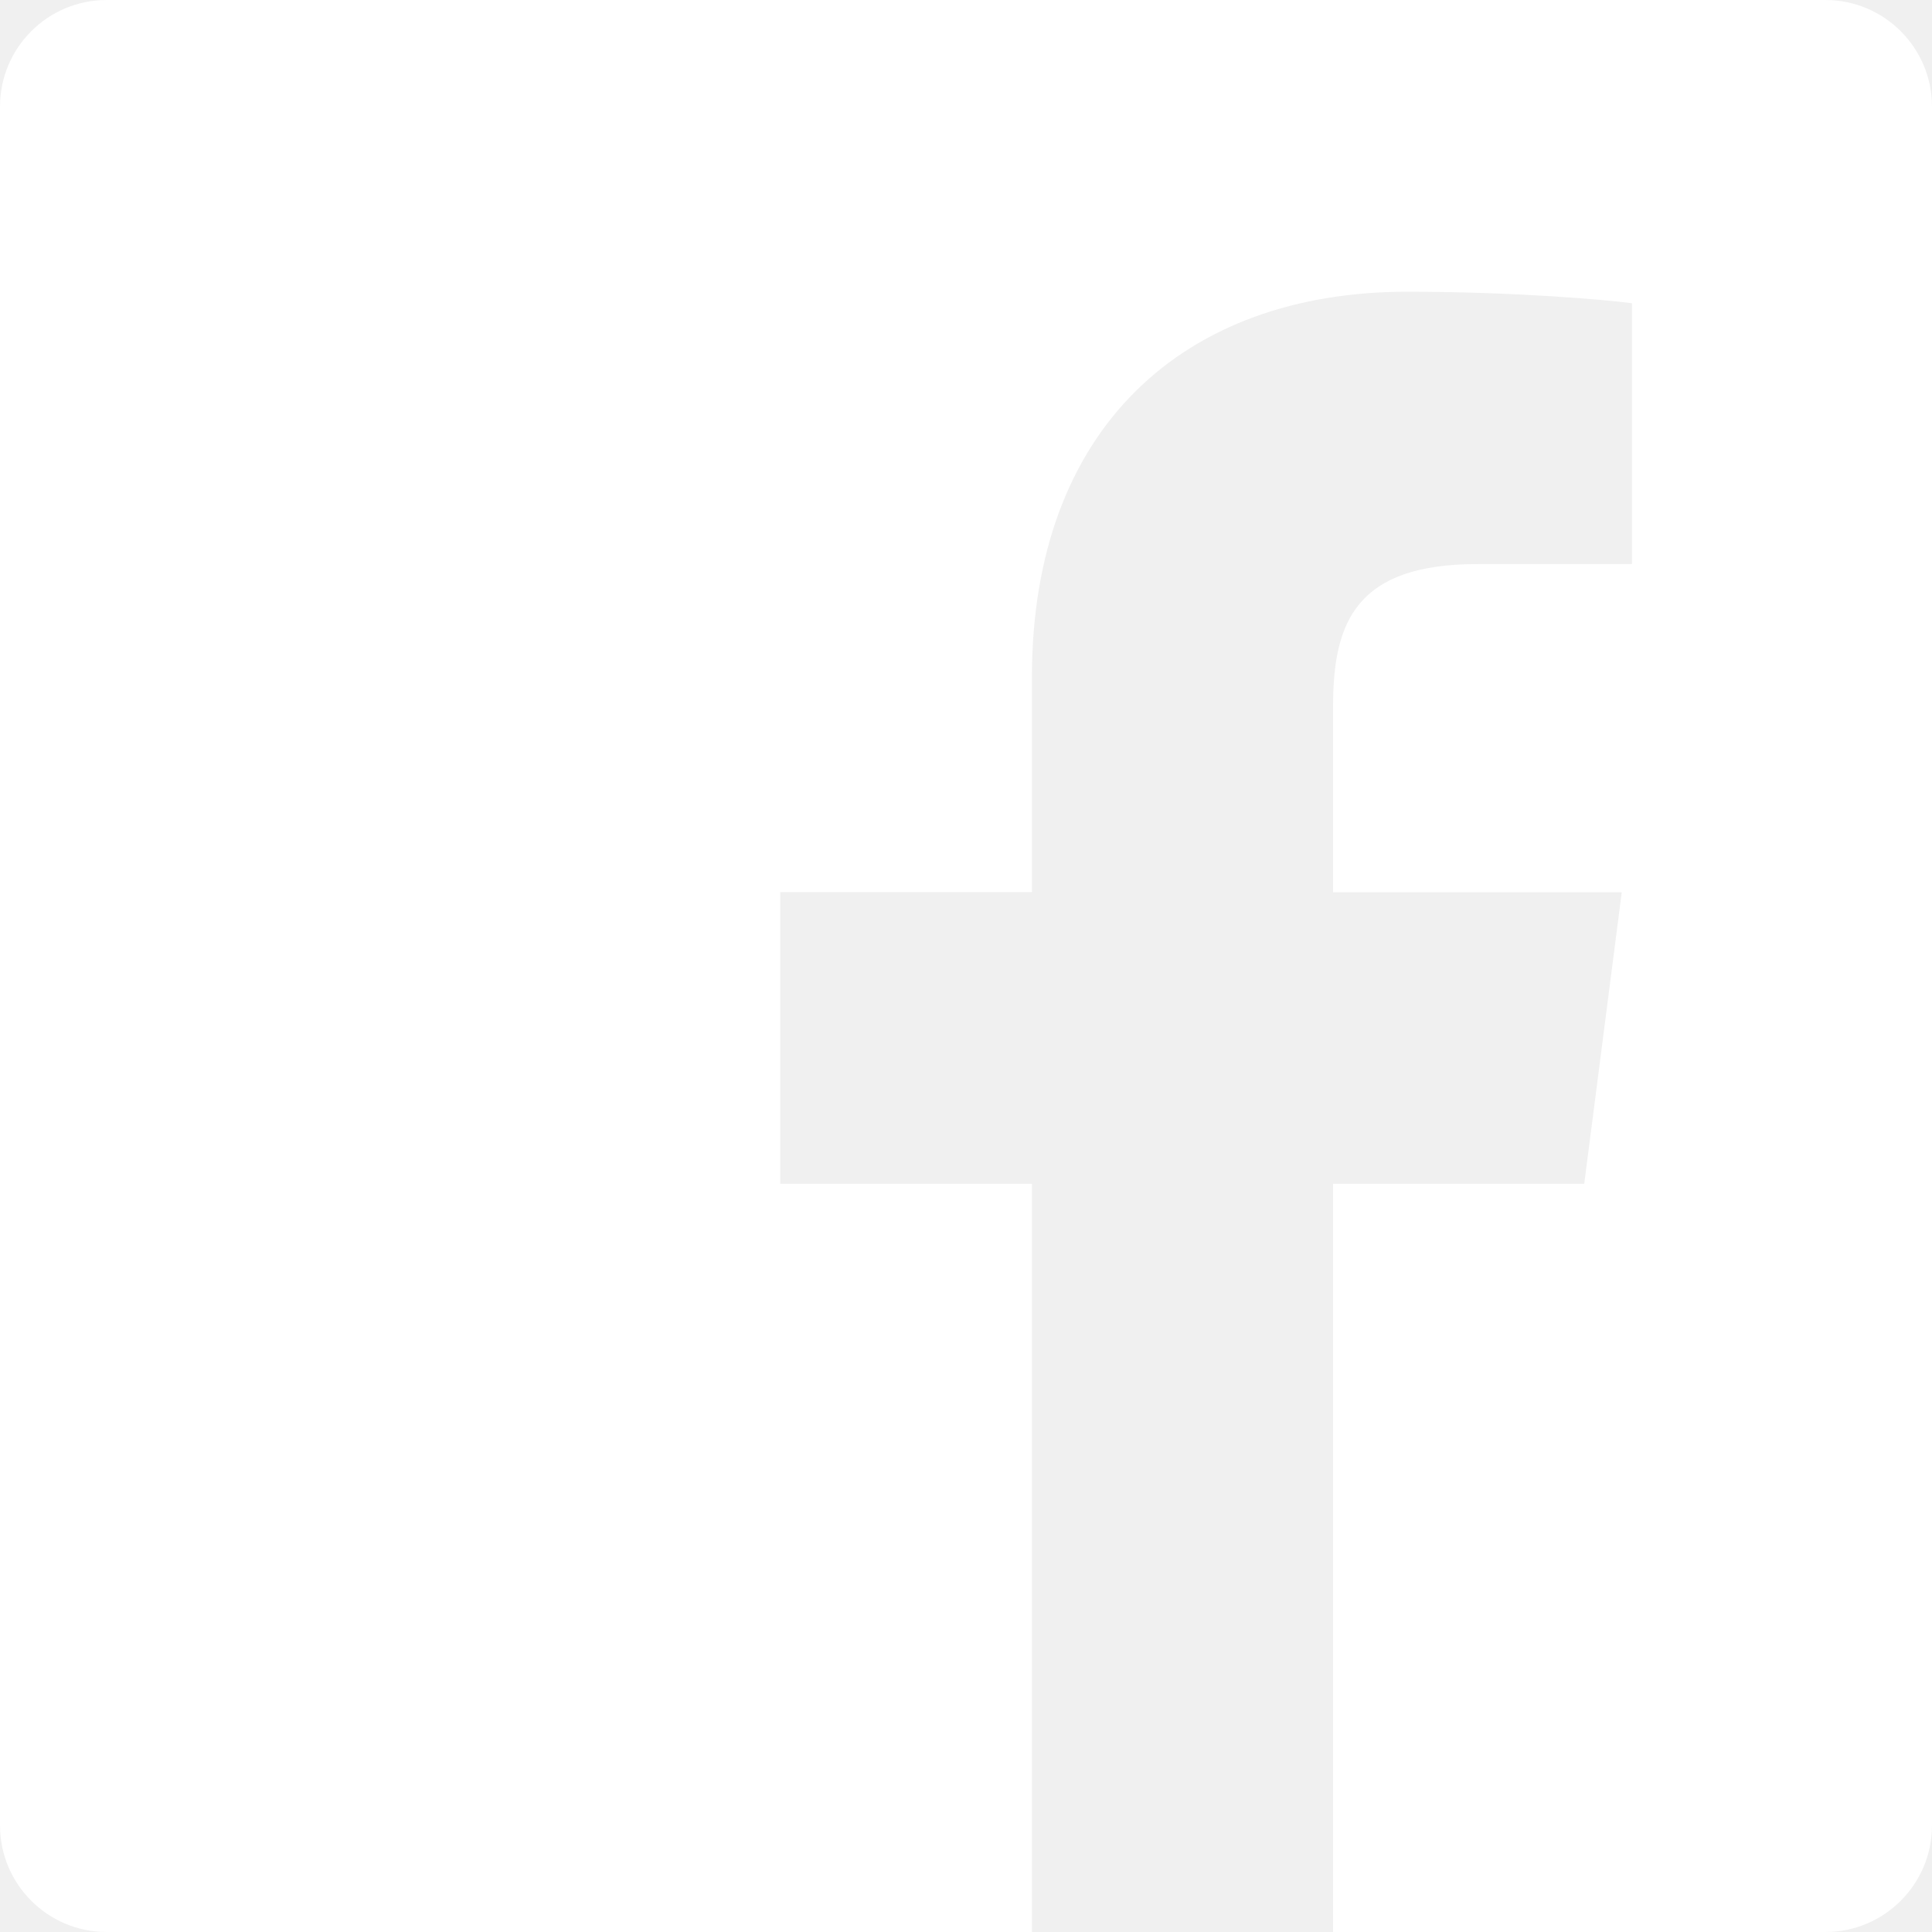
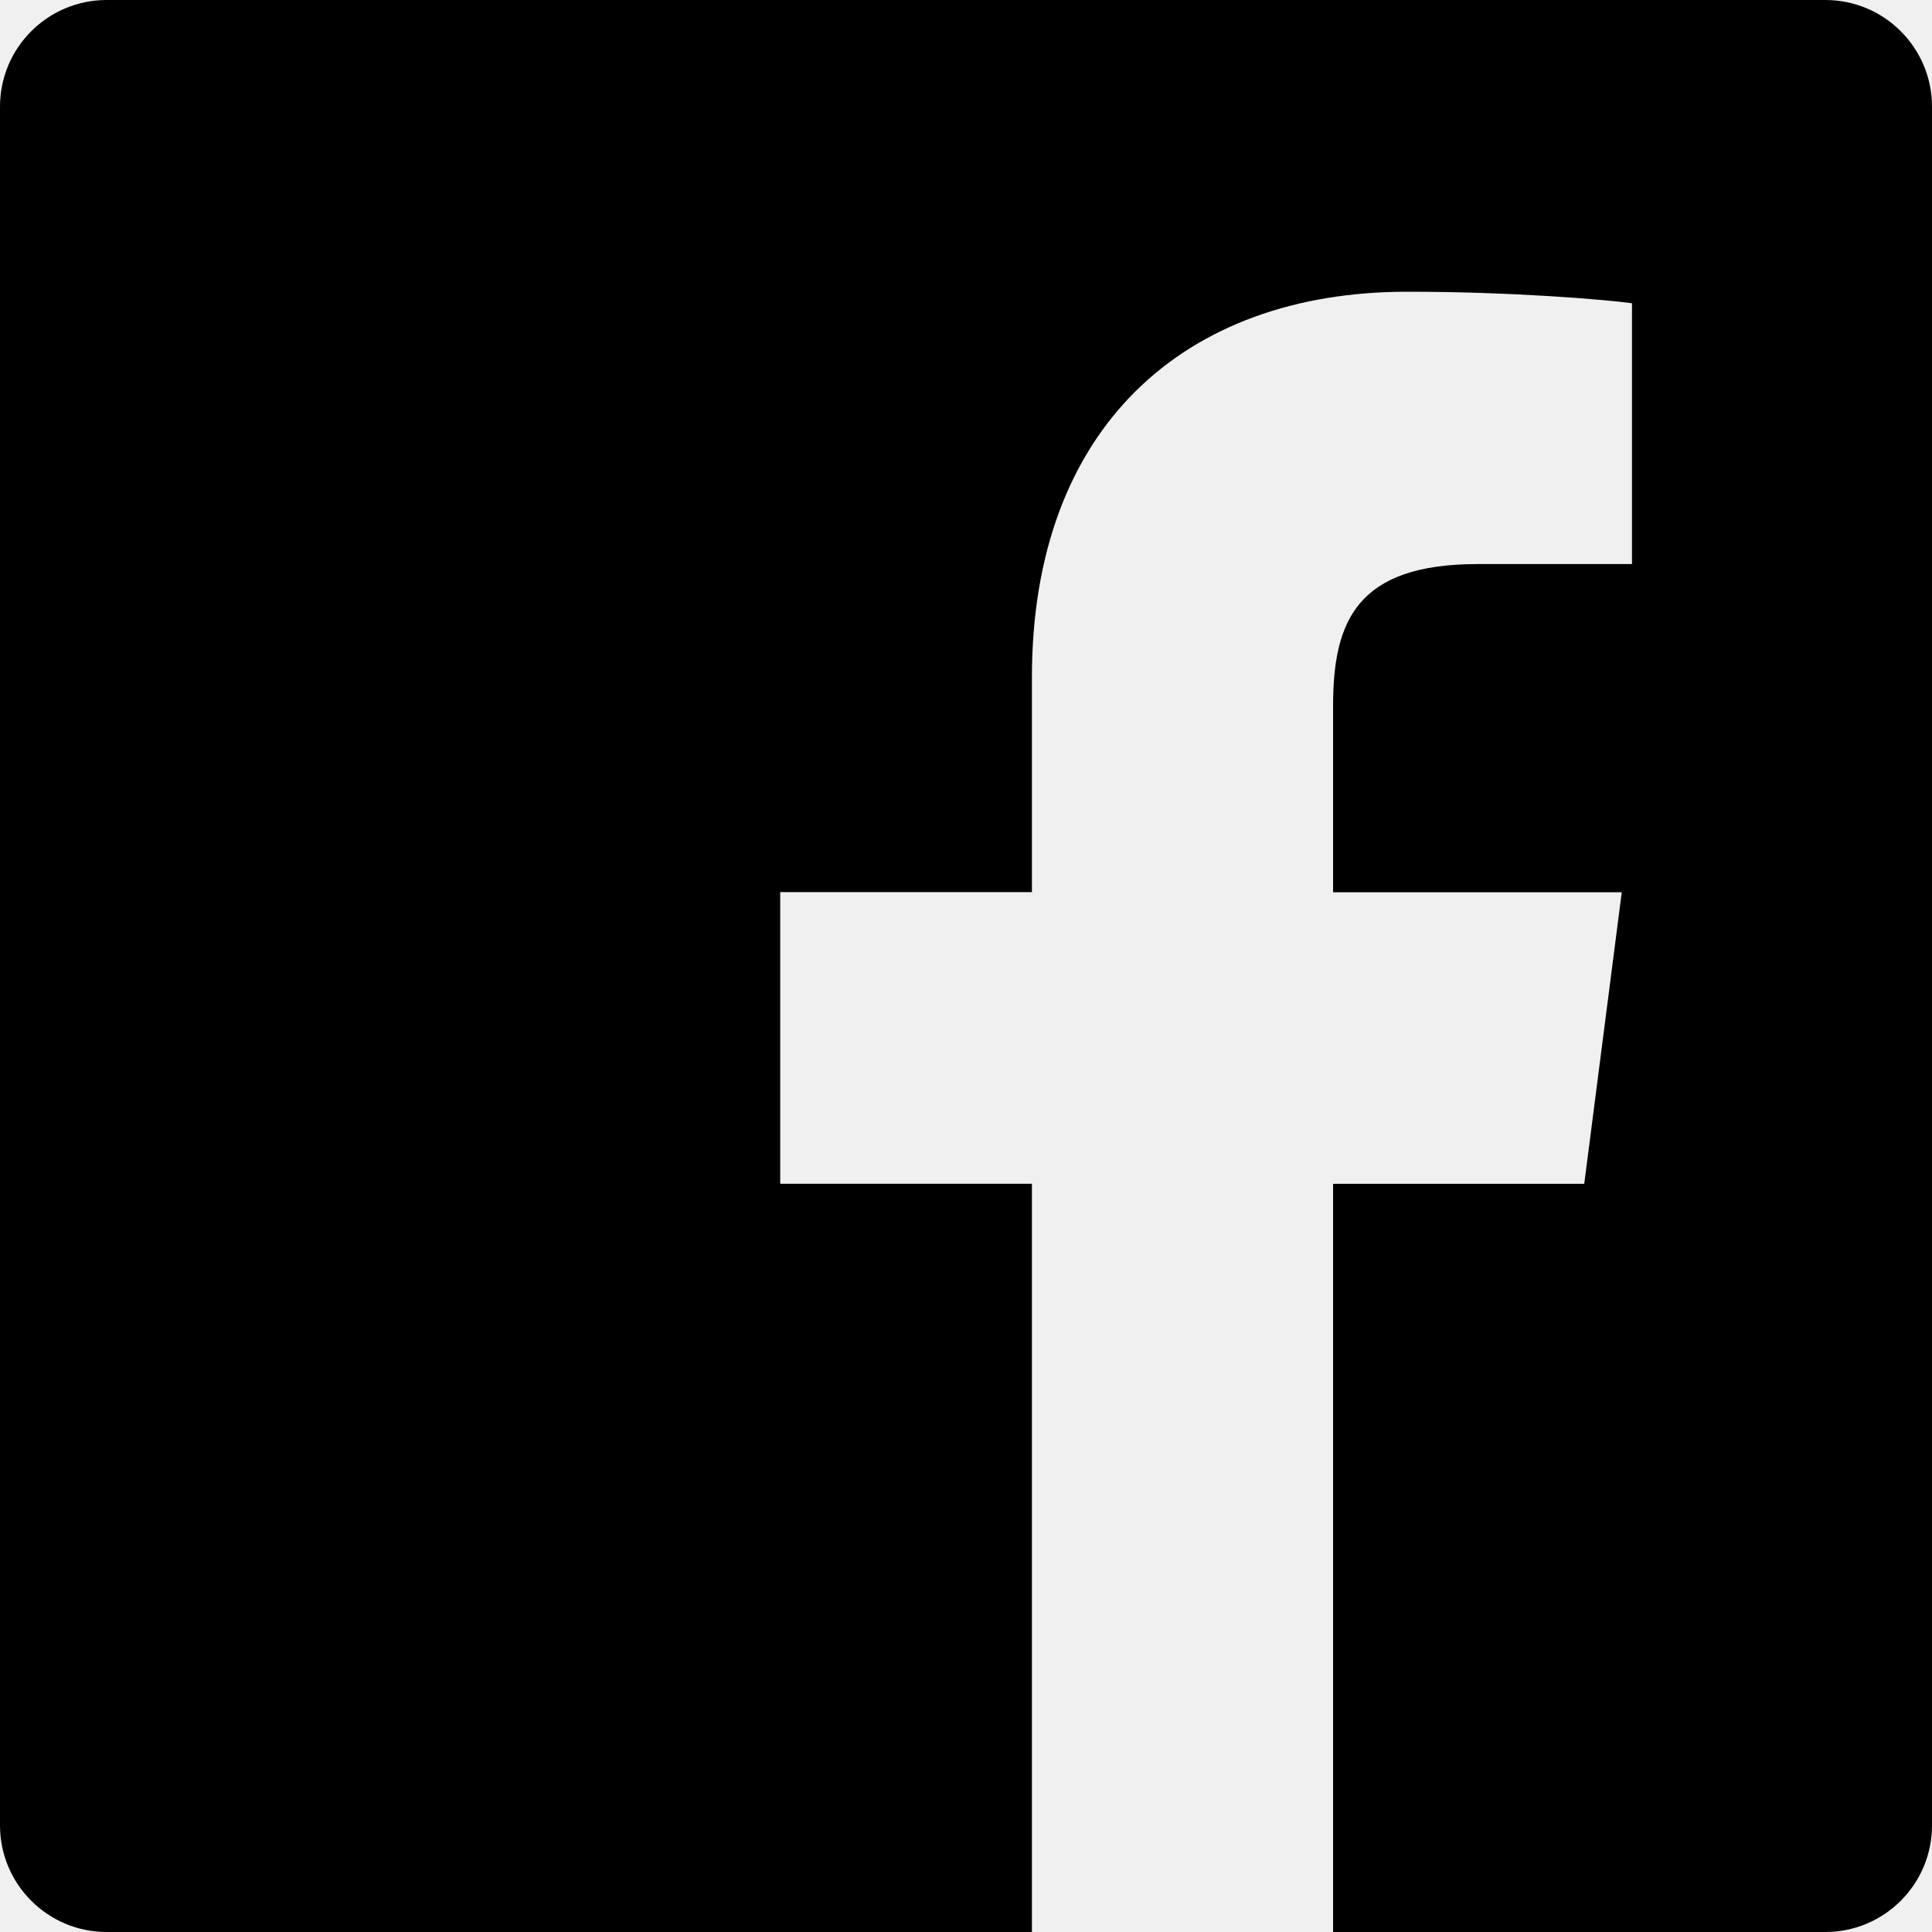
<svg xmlns="http://www.w3.org/2000/svg" width="24" height="24">
-   <g transform="translate(-4 -4)" fill="none" fill-rule="evenodd">
-     <path d="M0 0H32V32H0z" />
-     <path d="M5.325 28A1.325 1.325 0 0 1 4 26.675V5.325C4 4.593 4.593 4 5.325 4h21.35C27.407 4 28 4.593 28 5.325v21.35c0 .732-.593 1.325-1.325 1.325H20.56v-9.294h3.12l.466-3.622H20.56V12.77c0-1.048.29-1.763 1.795-1.763h1.918v-3.24c-.332-.045-1.47-.143-2.795-.143-2.766 0-4.659 1.688-4.659 4.788v2.67h-3.127v3.623h3.127V28H5.325z" fill="#FFF" />
-   </g>
+   <path d="M1.325 24A1.325 1.325 0 0 1 0 22.675V1.325C0 .593.593 0 1.325 0h21.35C23.407 0 24 .593 24 1.325v21.35c0 .732-.593 1.325-1.325 1.325H16.56v-9.294h3.12l.466-3.622H16.56V8.77c0-1.048.29-1.763 1.795-1.763h1.918v-3.24c-.332-.045-1.47-.143-2.795-.143-2.766 0-4.659 1.688-4.659 4.788v2.67H9.692v3.623h3.127V24H1.325z" fill="currentColor" fill-rule="evenodd" />
</svg>
